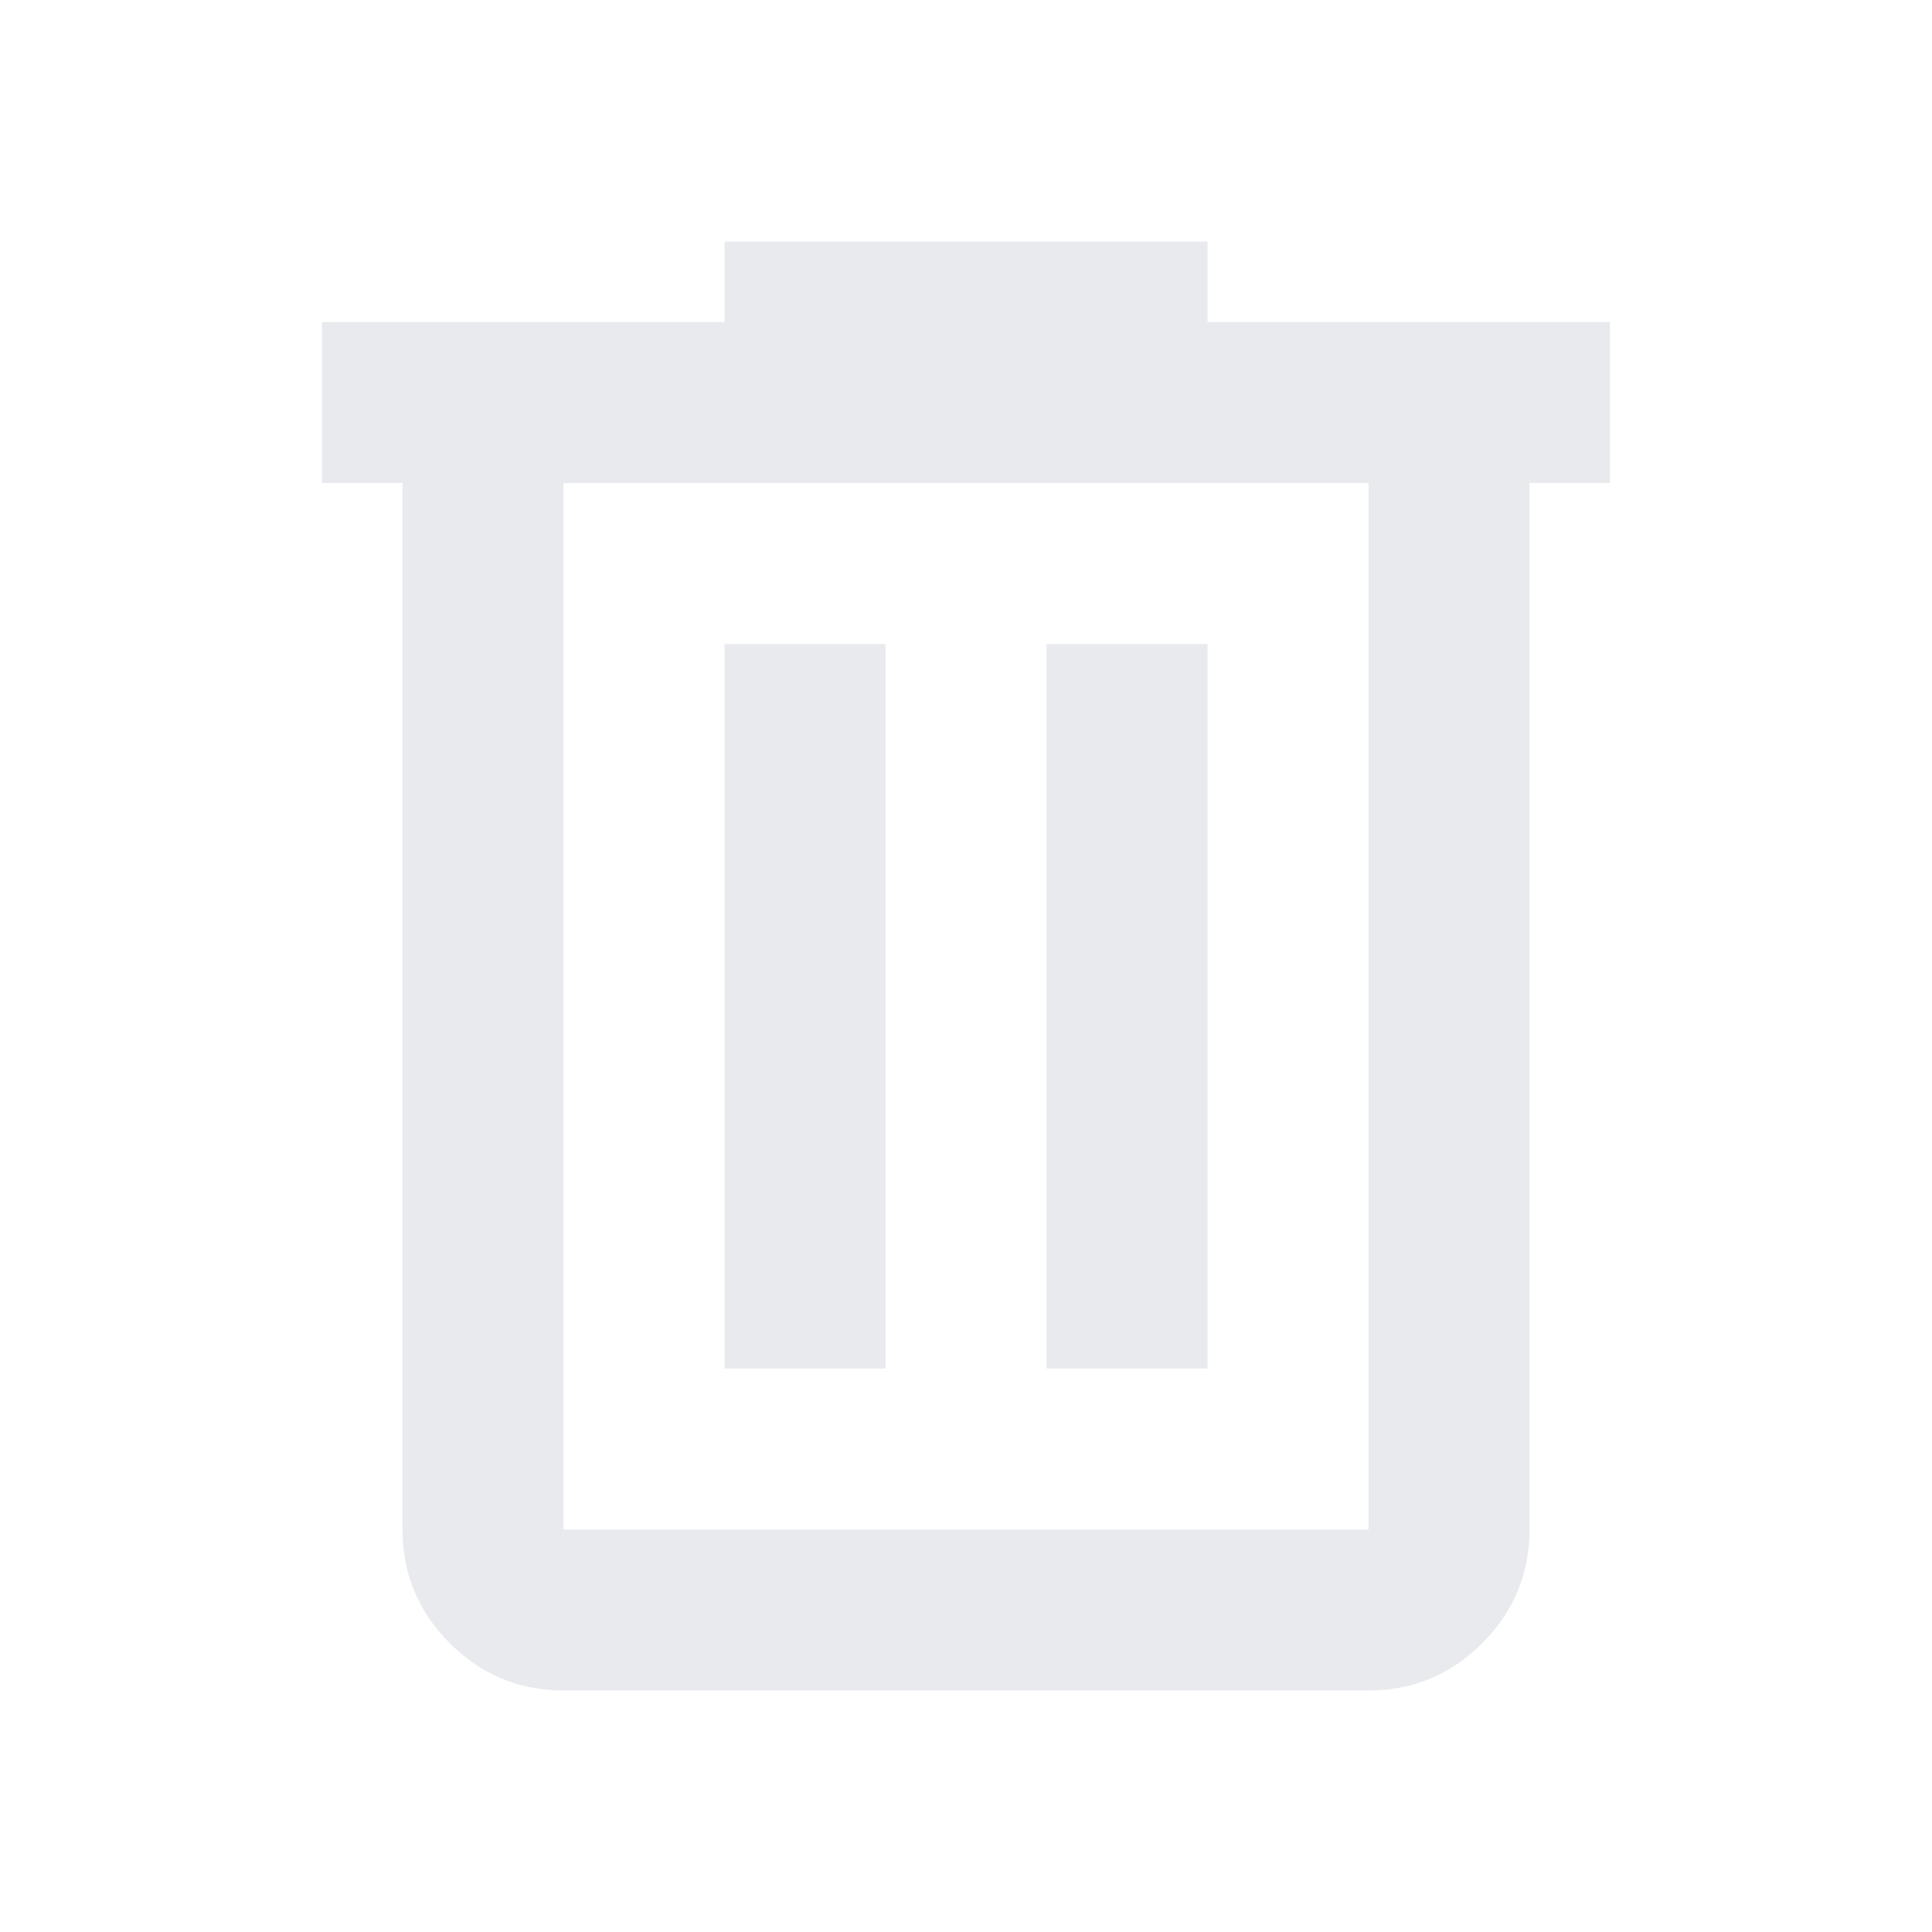
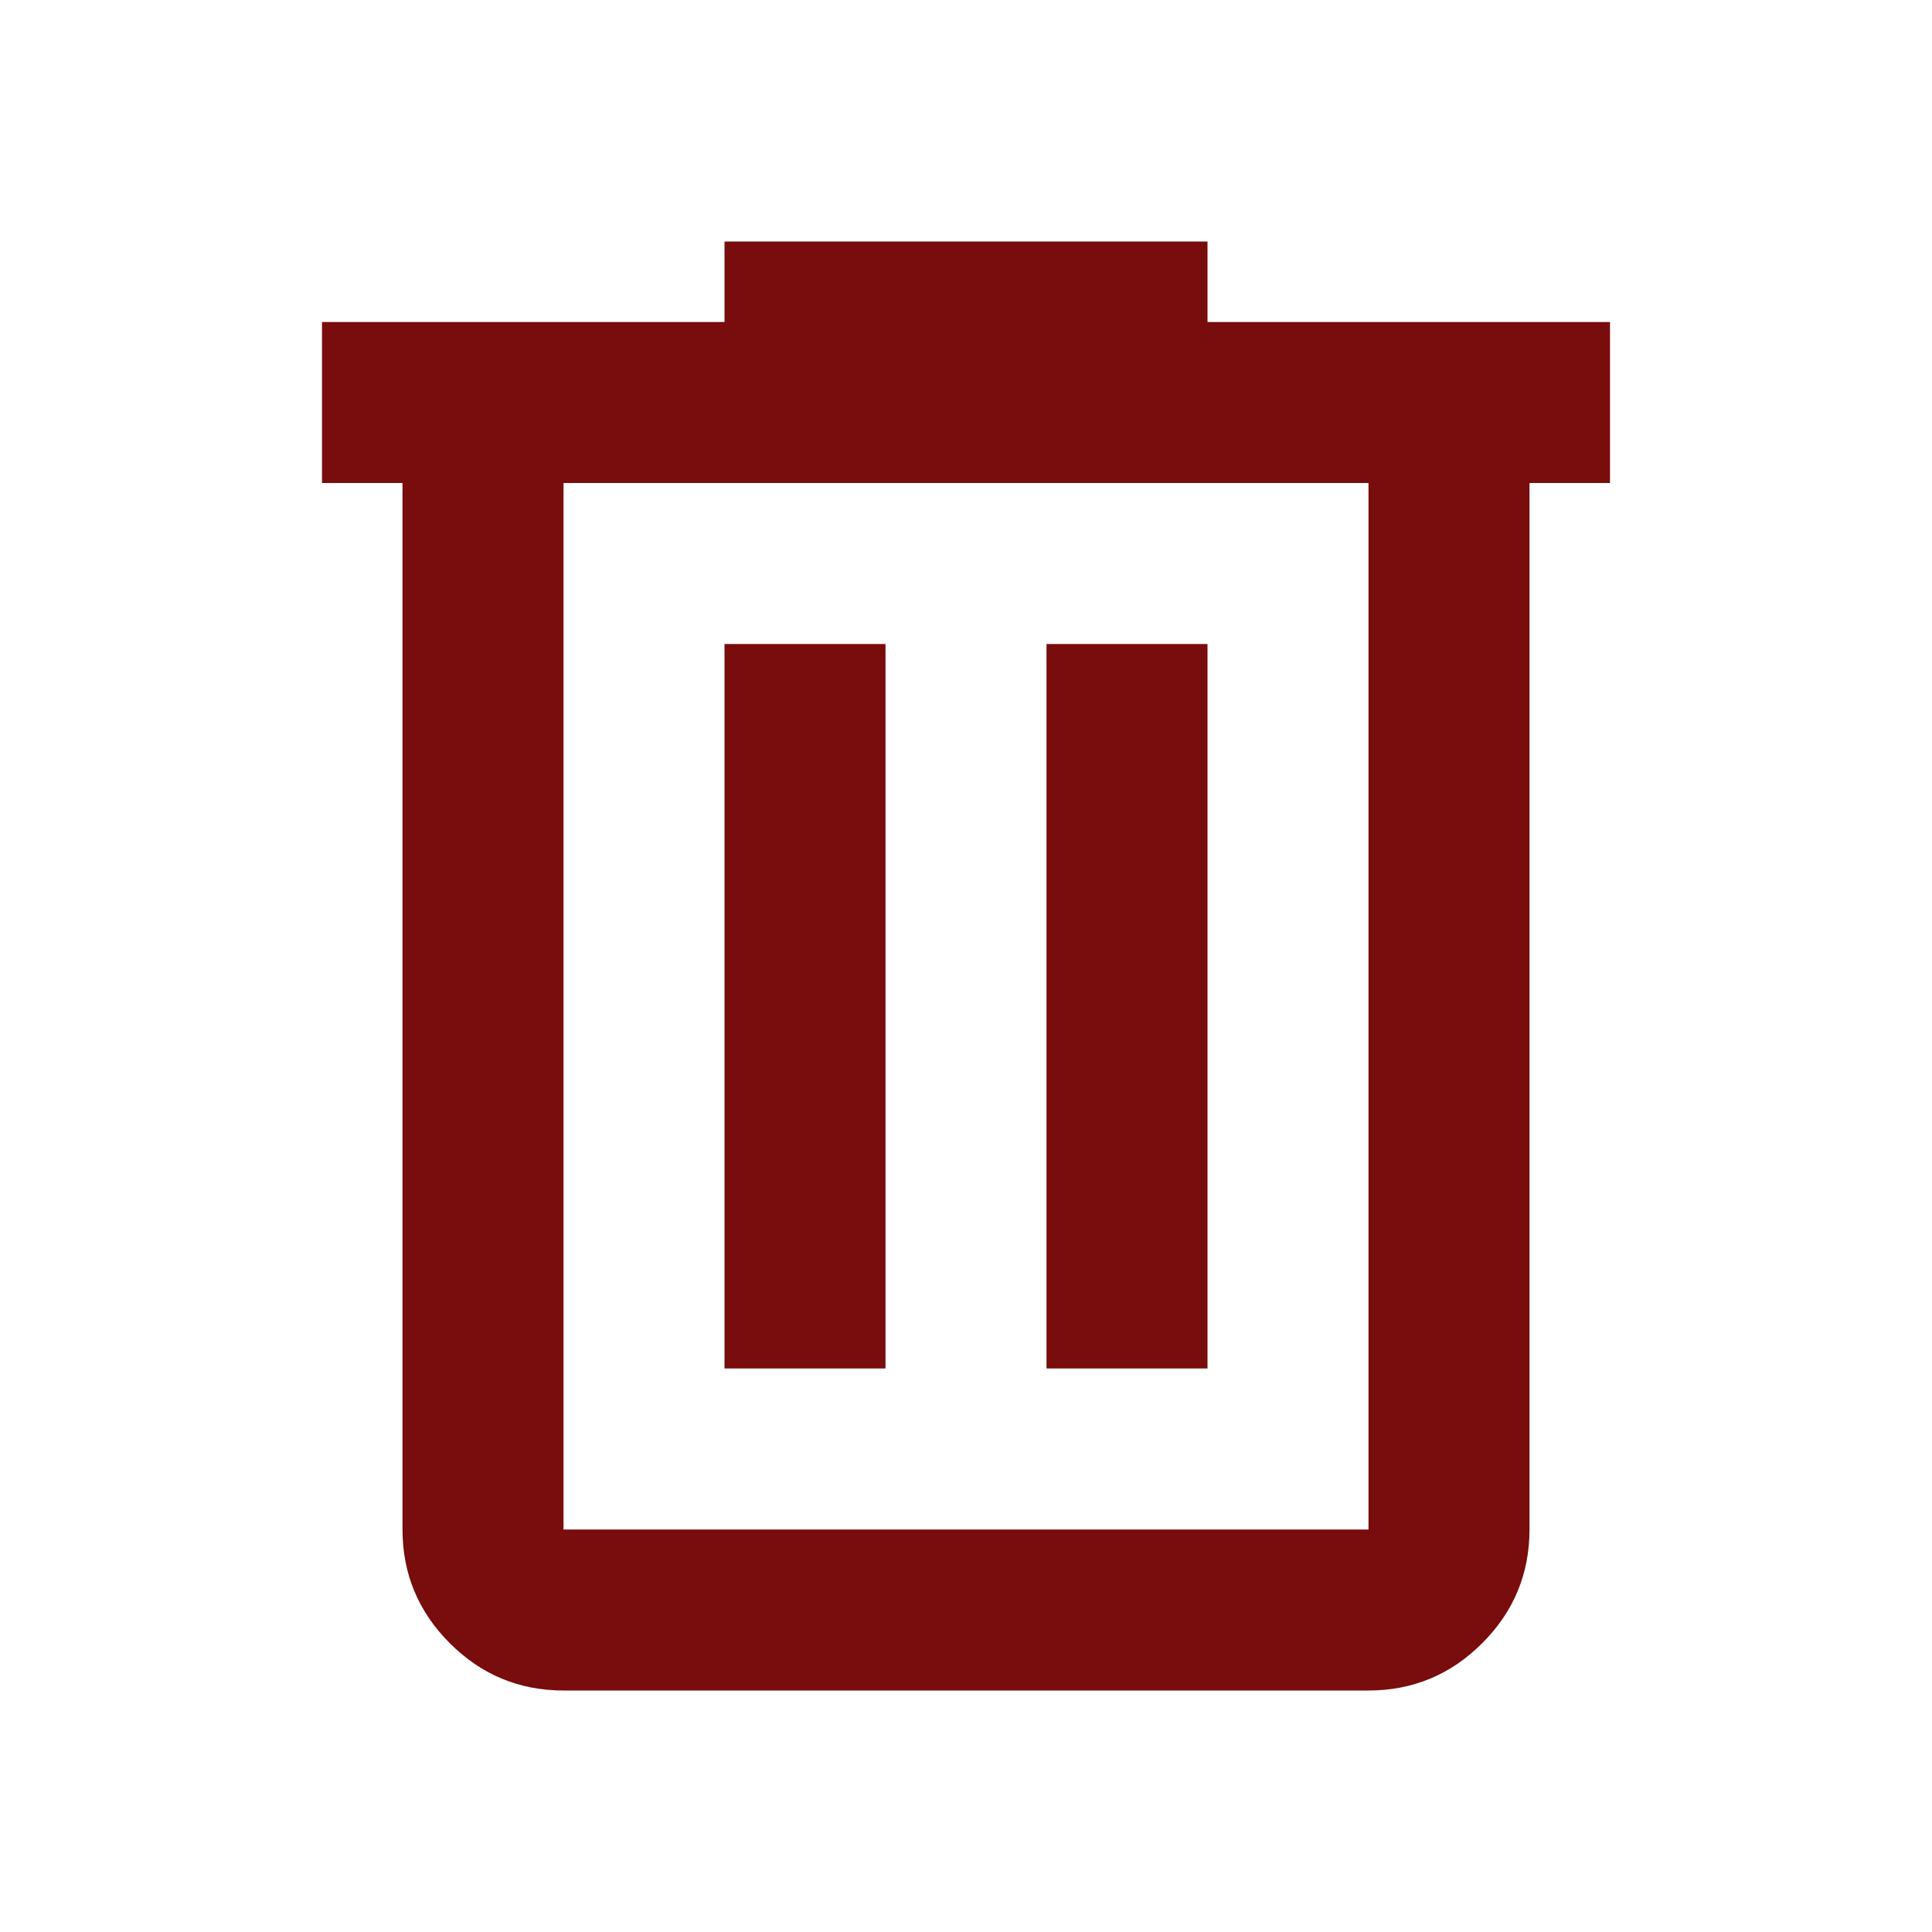
- <svg xmlns="http://www.w3.org/2000/svg" height="24px" viewBox="0 -960 960 960" width="24px" fill="#e8eaed">
+ <svg xmlns="http://www.w3.org/2000/svg" height="24px" viewBox="0 -960 960 960" width="24px" fill="#790c0c">
  <path d="M280-120q-33 0-56.5-23.5T200-200v-520h-40v-80h200v-40h240v40h200v80h-40v520q0 33-23.5 56.5T680-120H280Zm400-600H280v520h400v-520ZM360-280h80v-360h-80v360Zm160 0h80v-360h-80v360ZM280-720v520-520Z" />
</svg>
